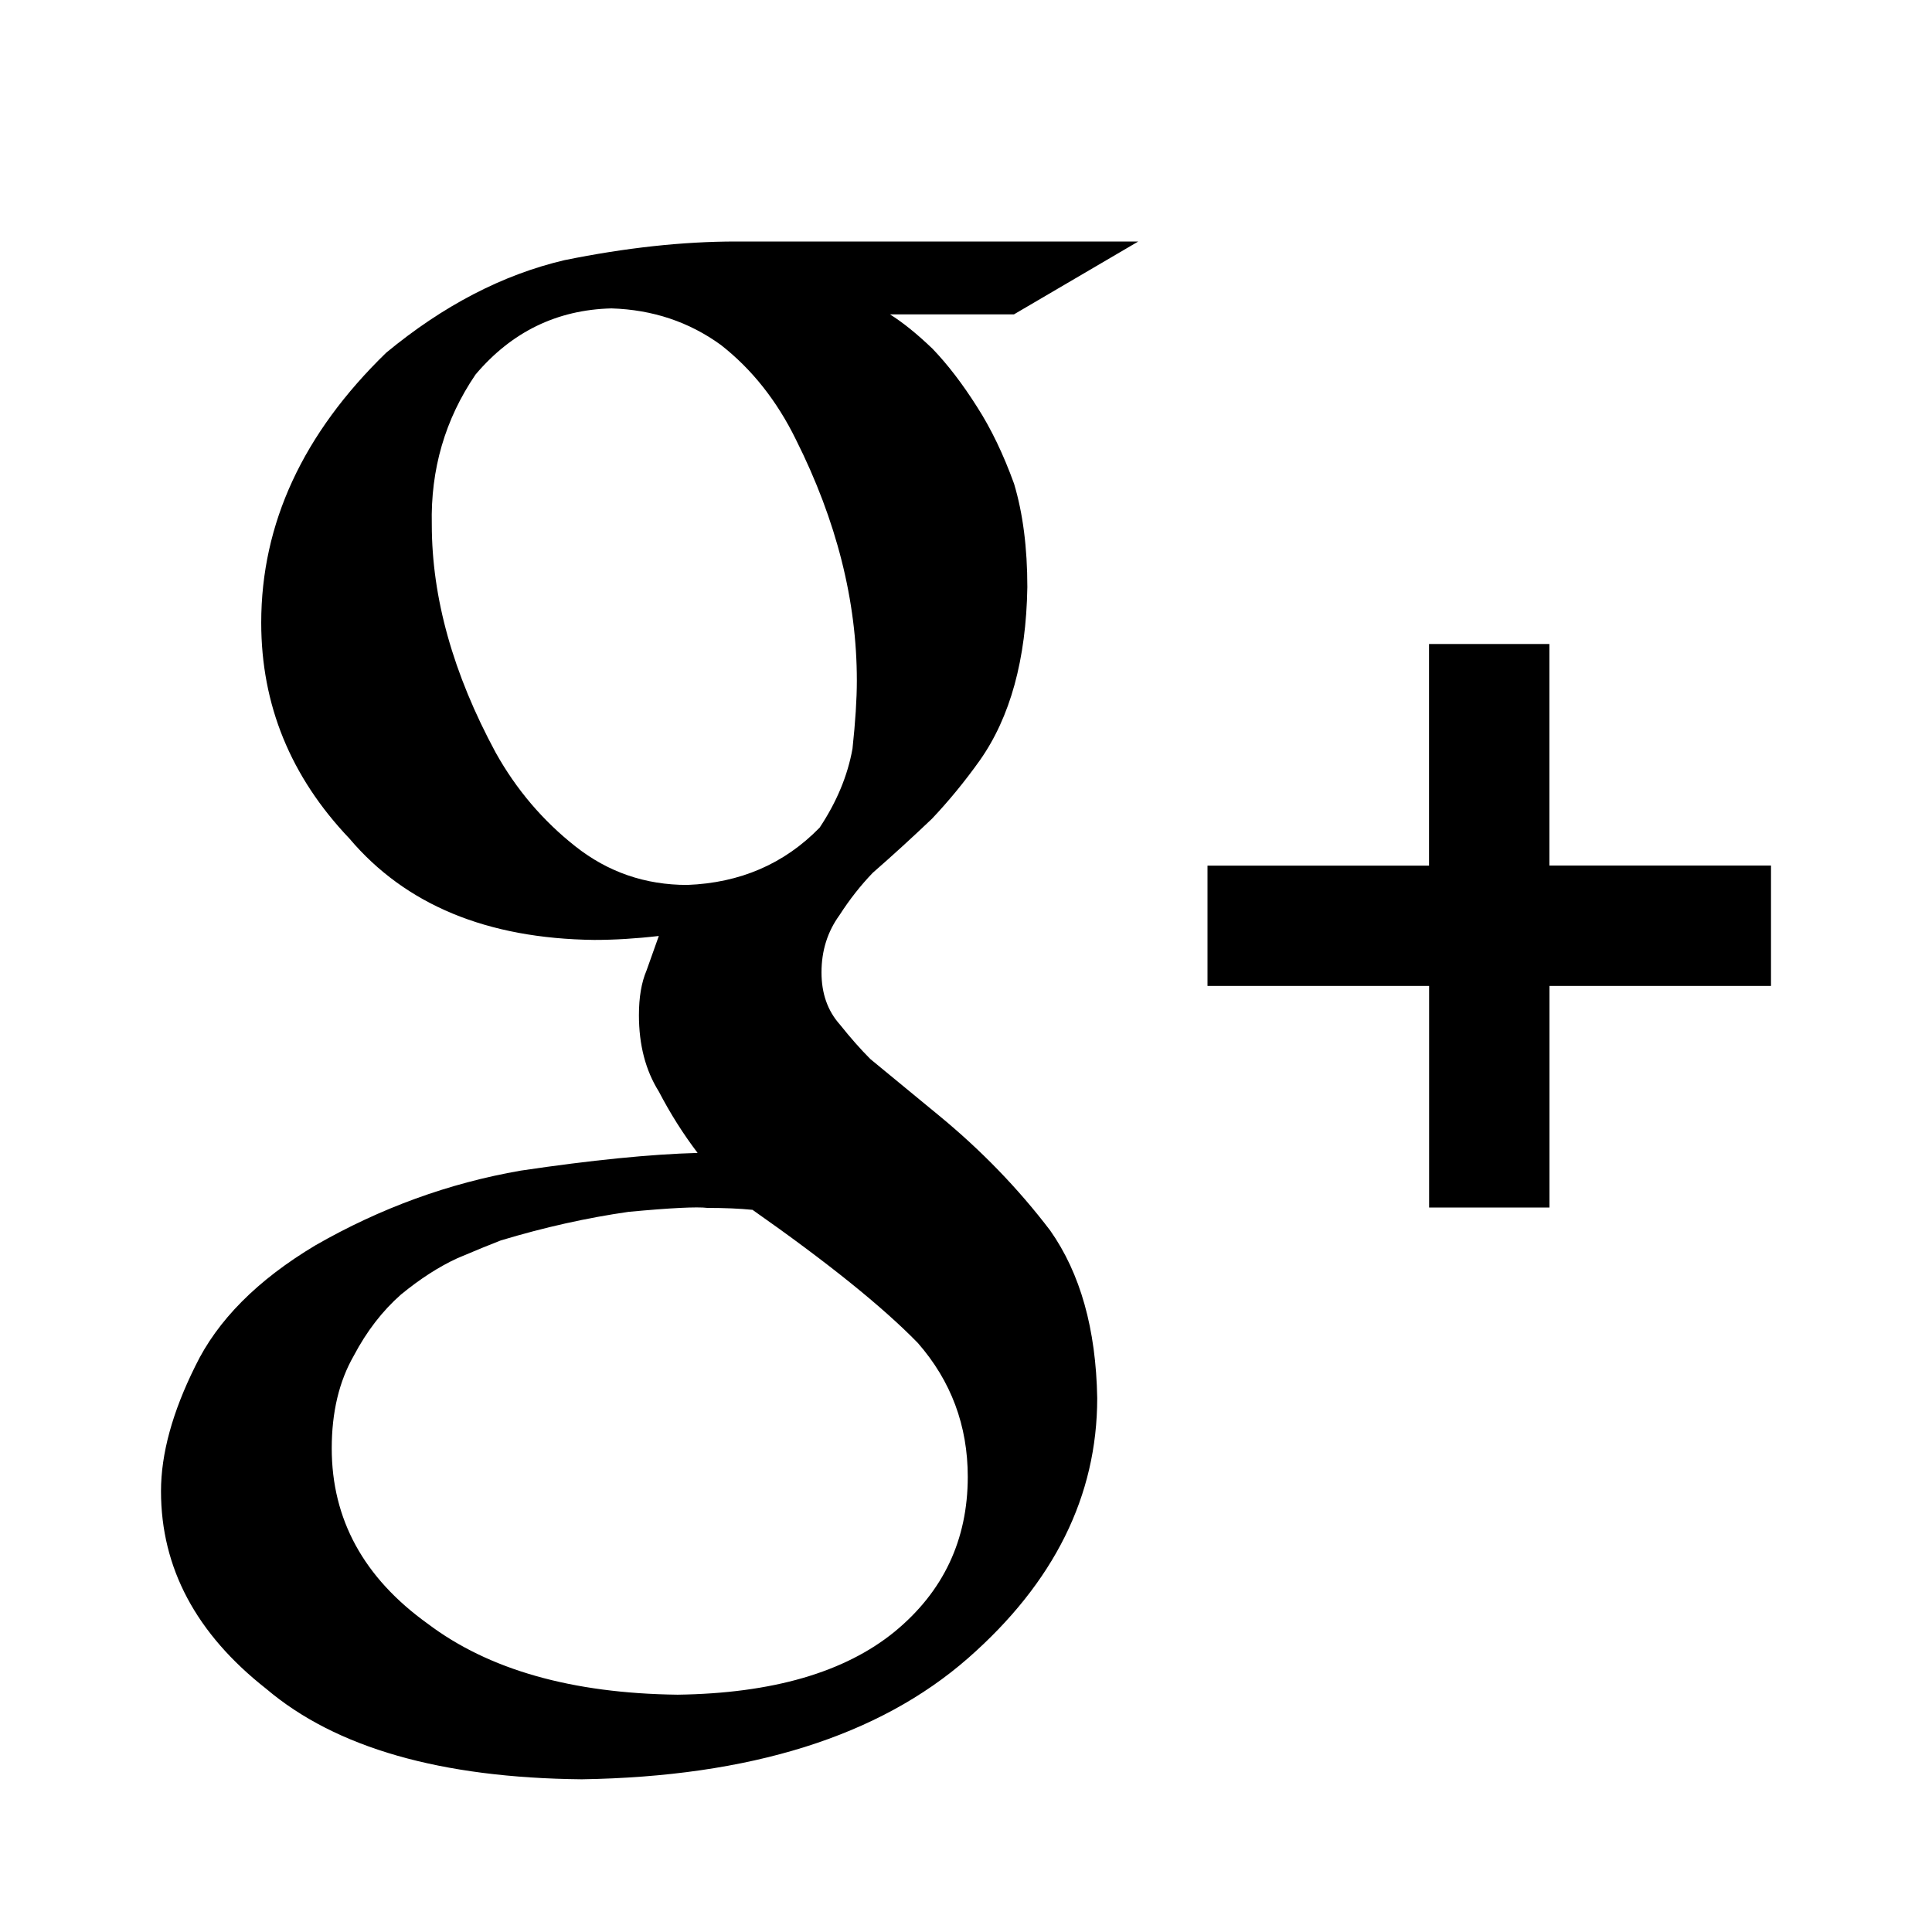
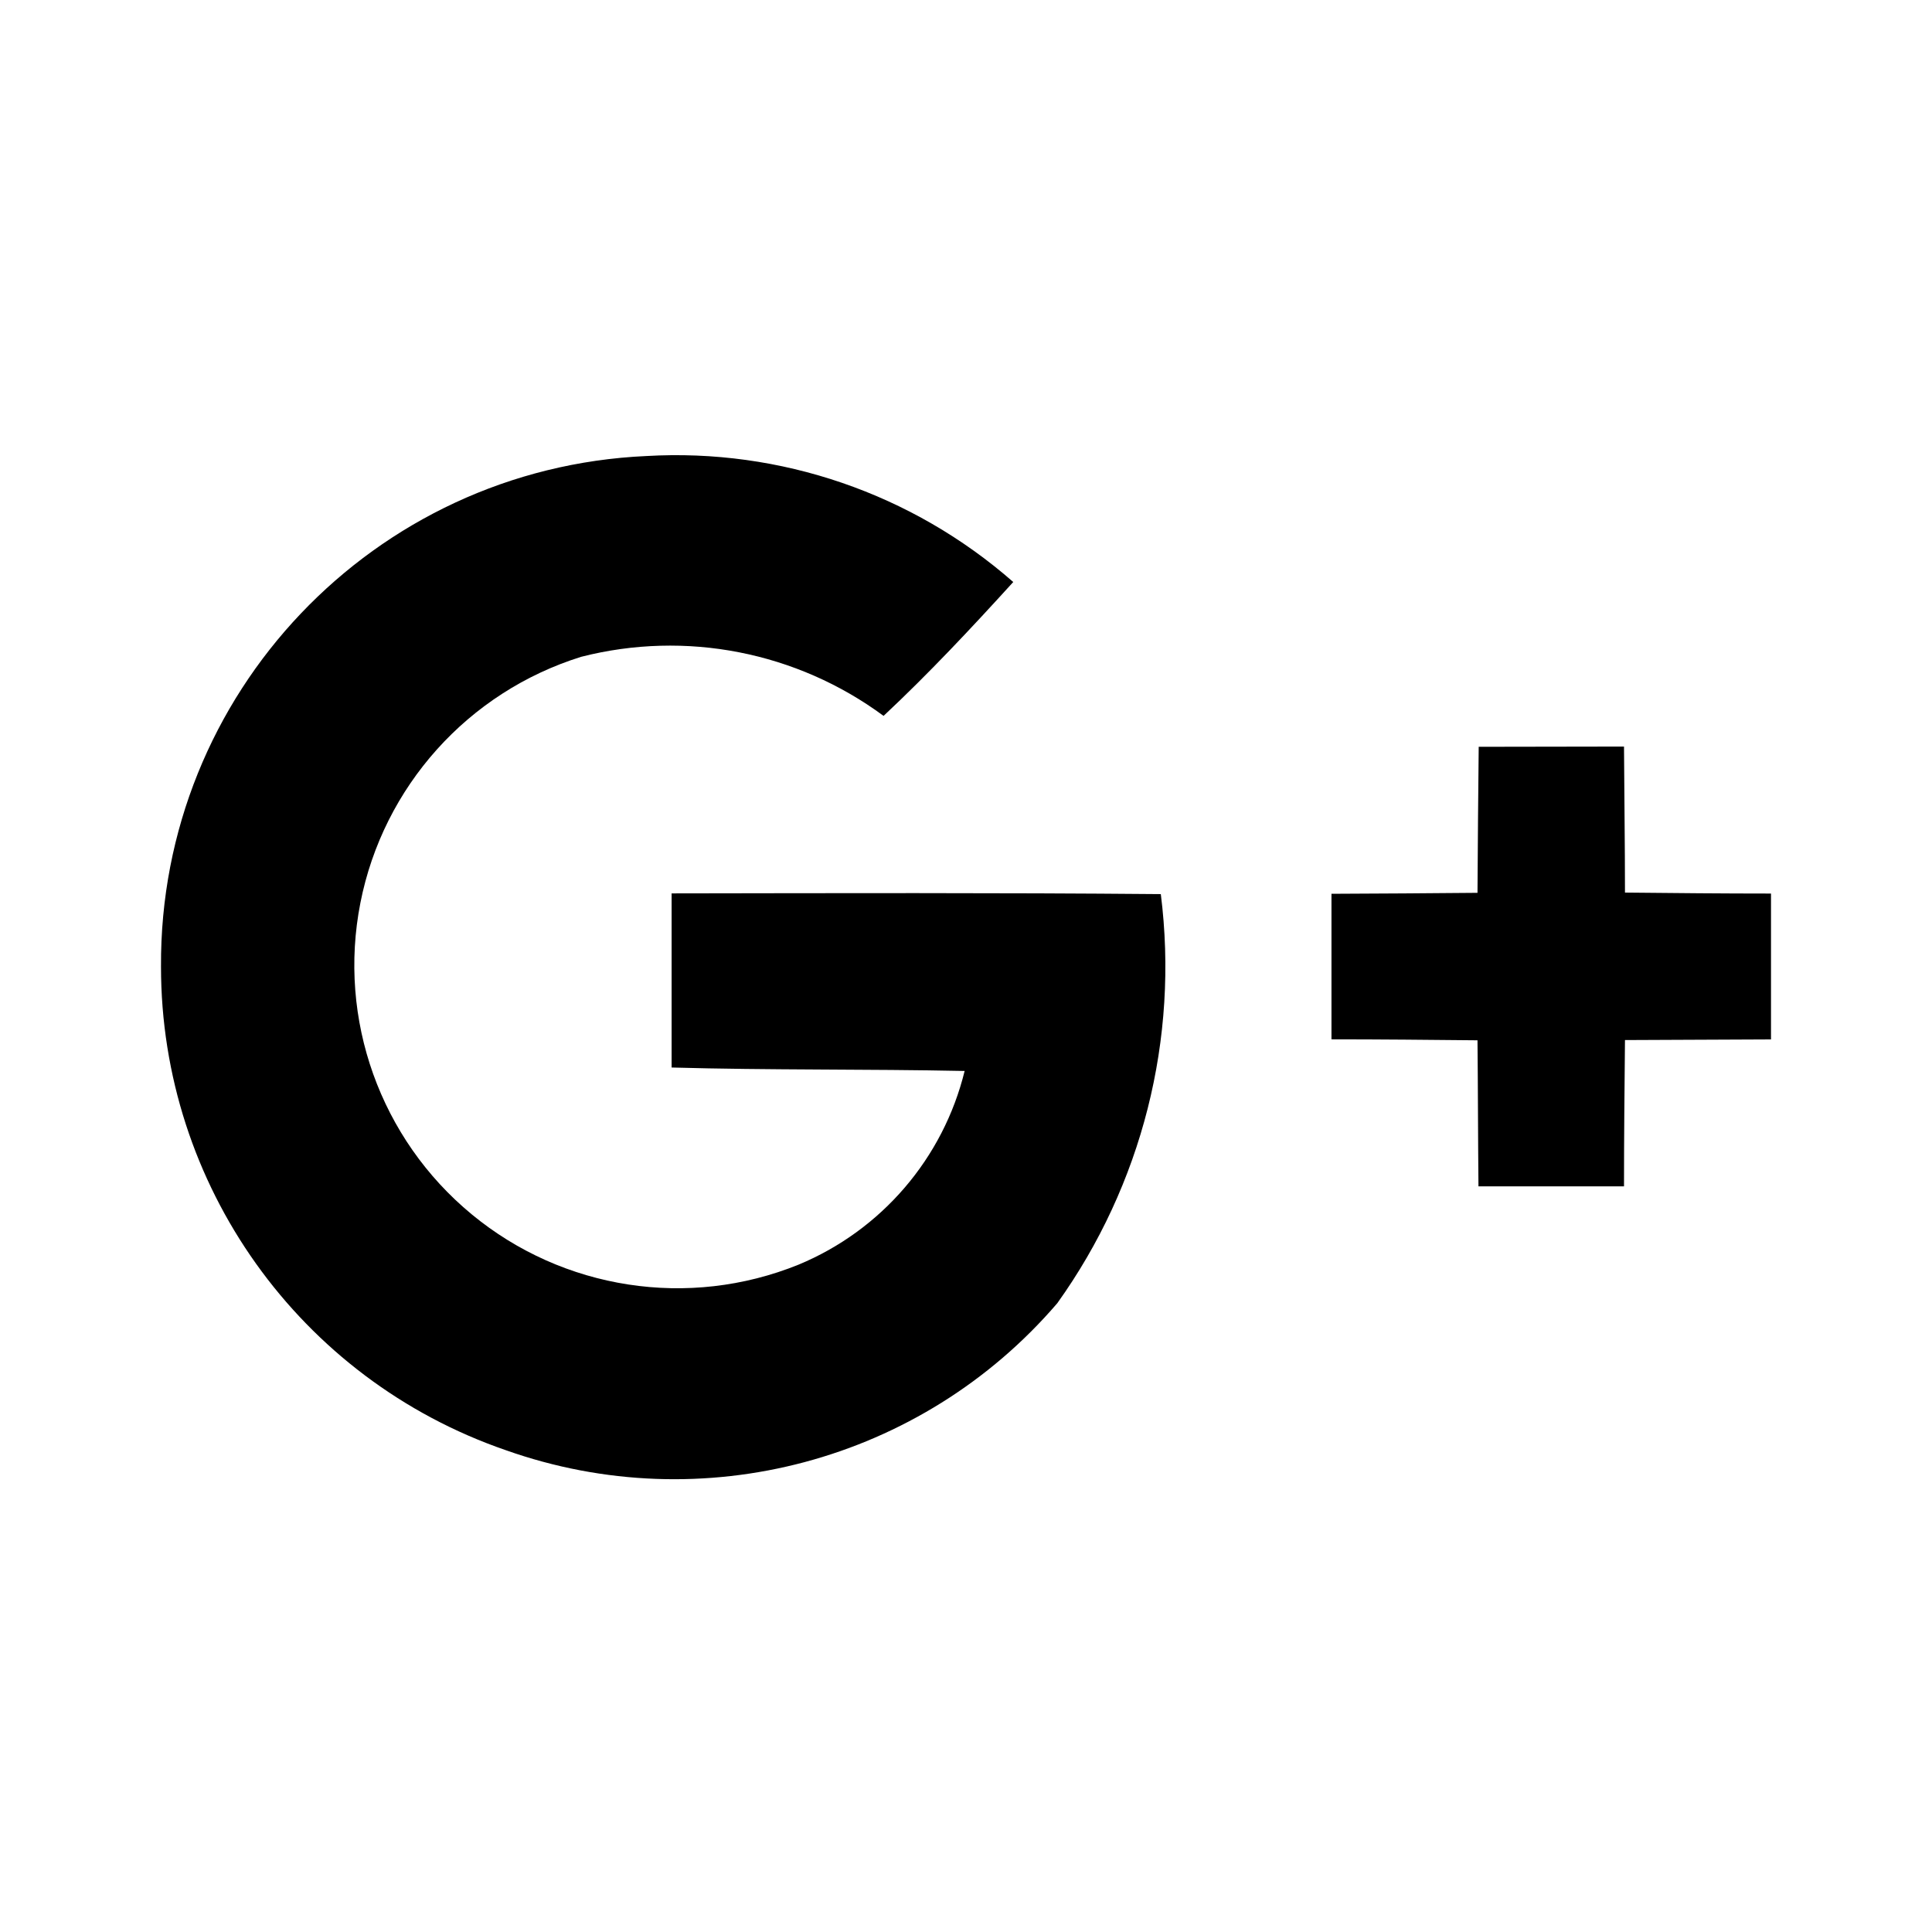
- <svg xmlns="http://www.w3.org/2000/svg" version="1.1" x="0px" y="0px" viewBox="0 0 24 24" enable-background="new 0 0 24 24" xml:space="preserve">
-   <g id="bounds" display="none">
-     <rect display="inline" fill="none" width="24" height="24" />
-   </g>
-   <g id="Layer_2">
-     <path fill-rule="evenodd" clip-rule="evenodd" d="M11.66,13.854l-0.848-0.698c-0.122-0.122-0.248-0.265-0.378-0.428   c-0.153-0.171-0.229-0.387-0.229-0.649c0-0.269,0.075-0.506,0.223-0.71c0.126-0.196,0.264-0.371,0.413-0.526   c0.261-0.228,0.506-0.453,0.737-0.673c0.208-0.22,0.406-0.461,0.592-0.722c0.38-0.538,0.577-1.256,0.592-2.154   c0-0.49-0.055-0.918-0.165-1.285c-0.133-0.367-0.286-0.685-0.459-0.954c-0.181-0.286-0.365-0.526-0.553-0.722   c-0.196-0.188-0.373-0.33-0.53-0.428h1.541L14.14,3H9.143C8.48,3,7.769,3.078,7.011,3.232c-0.766,0.18-1.504,0.563-2.214,1.15   C3.763,5.386,3.245,6.504,3.245,7.736c0,1.02,0.365,1.913,1.095,2.68c0.697,0.824,1.711,1.244,3.041,1.26   c0.251,0,0.519-0.016,0.803-0.049c-0.047,0.131-0.098,0.275-0.153,0.43c-0.063,0.148-0.094,0.332-0.094,0.554   c0,0.369,0.082,0.685,0.247,0.948c0.141,0.271,0.301,0.525,0.482,0.763c-0.583,0.016-1.316,0.089-2.198,0.22   c-0.891,0.155-1.741,0.464-2.55,0.928c-0.721,0.431-1.218,0.932-1.493,1.502C2.142,17.542,2,18.059,2,18.524   c0,0.953,0.436,1.771,1.307,2.455c0.863,0.733,2.17,1.107,3.92,1.124c2.091-0.033,3.691-0.534,4.799-1.505   c1.069-0.938,1.604-2.015,1.604-3.231c-0.015-0.857-0.21-1.55-0.584-2.081C12.649,14.764,12.187,14.287,11.66,13.854z    M8.537,10.993c-0.521,0-0.984-0.159-1.388-0.478c-0.405-0.319-0.735-0.707-0.991-1.165C5.628,8.369,5.364,7.424,5.364,6.517   C5.348,5.83,5.529,5.209,5.907,4.653c0.449-0.531,1.012-0.805,1.689-0.822c0.512,0.016,0.965,0.168,1.359,0.454   C9.341,4.587,9.652,4.98,9.888,5.462c0.504,1.006,0.756,2.003,0.756,2.992c0,0.229-0.018,0.511-0.054,0.846   c-0.06,0.335-0.196,0.662-0.408,0.981C9.743,10.731,9.195,10.968,8.537,10.993z M11.114,20.269c-0.62,0.506-1.52,0.767-2.697,0.783   c-1.313-0.016-2.347-0.31-3.103-0.881c-0.796-0.571-1.193-1.298-1.193-2.179c0-0.449,0.091-0.832,0.274-1.151   c0.159-0.302,0.354-0.555,0.585-0.759c0.239-0.196,0.473-0.347,0.704-0.453c0.231-0.098,0.41-0.171,0.537-0.22   c0.541-0.163,1.07-0.281,1.587-0.355c0.525-0.049,0.851-0.065,0.979-0.049c0.215,0,0.402,0.008,0.561,0.024   c0.931,0.653,1.615,1.204,2.053,1.653c0.414,0.473,0.621,1.028,0.621,1.665C12.021,19.13,11.719,19.771,11.114,20.269z M22,12.248   h-2.752V15h-1.495v-2.752H15v-1.495h2.752V8h1.495v2.752H22V12.248z" />
-   </g>
+ <svg xmlns="http://www.w3.org/2000/svg" id="Layer_2" data-name="Layer 2" viewBox="0 0 24 24">
+   <path d="M2,12.008a6.351,6.351,0,0,0,4.284,6.007,6.267,6.267,0,0,0,6.85-1.826,7.183,7.183,0,0,0,1.286-5.082c-2.027-.018-4.053-.012-6.077-.009,0,.722,0,1.441,0,2.163,1.213.034,2.427.018,3.64.043a3.51,3.51,0,0,1-2.063,2.406,4.013,4.013,0,1,1-2.7-7.551,4.463,4.463,0,0,1,3.756.734c.564-.528,1.092-1.092,1.611-1.663A6.354,6.354,0,0,0,8.029,5.665,6.312,6.312,0,0,0,2,12.008ZM18.369,9.277c-.006.6-.012,1.211-.015,1.814-.607.006-1.21.009-1.814.012v1.808c.6,0,1.211.006,1.814.012.006.6.006,1.207.012,1.814.6,0,1.2,0,1.808,0,0-.607.006-1.21.012-1.817L22,12.912V11.1c-.6,0-1.21-.006-1.814-.012,0-.6-.009-1.211-.012-1.814Z" />
</svg>
